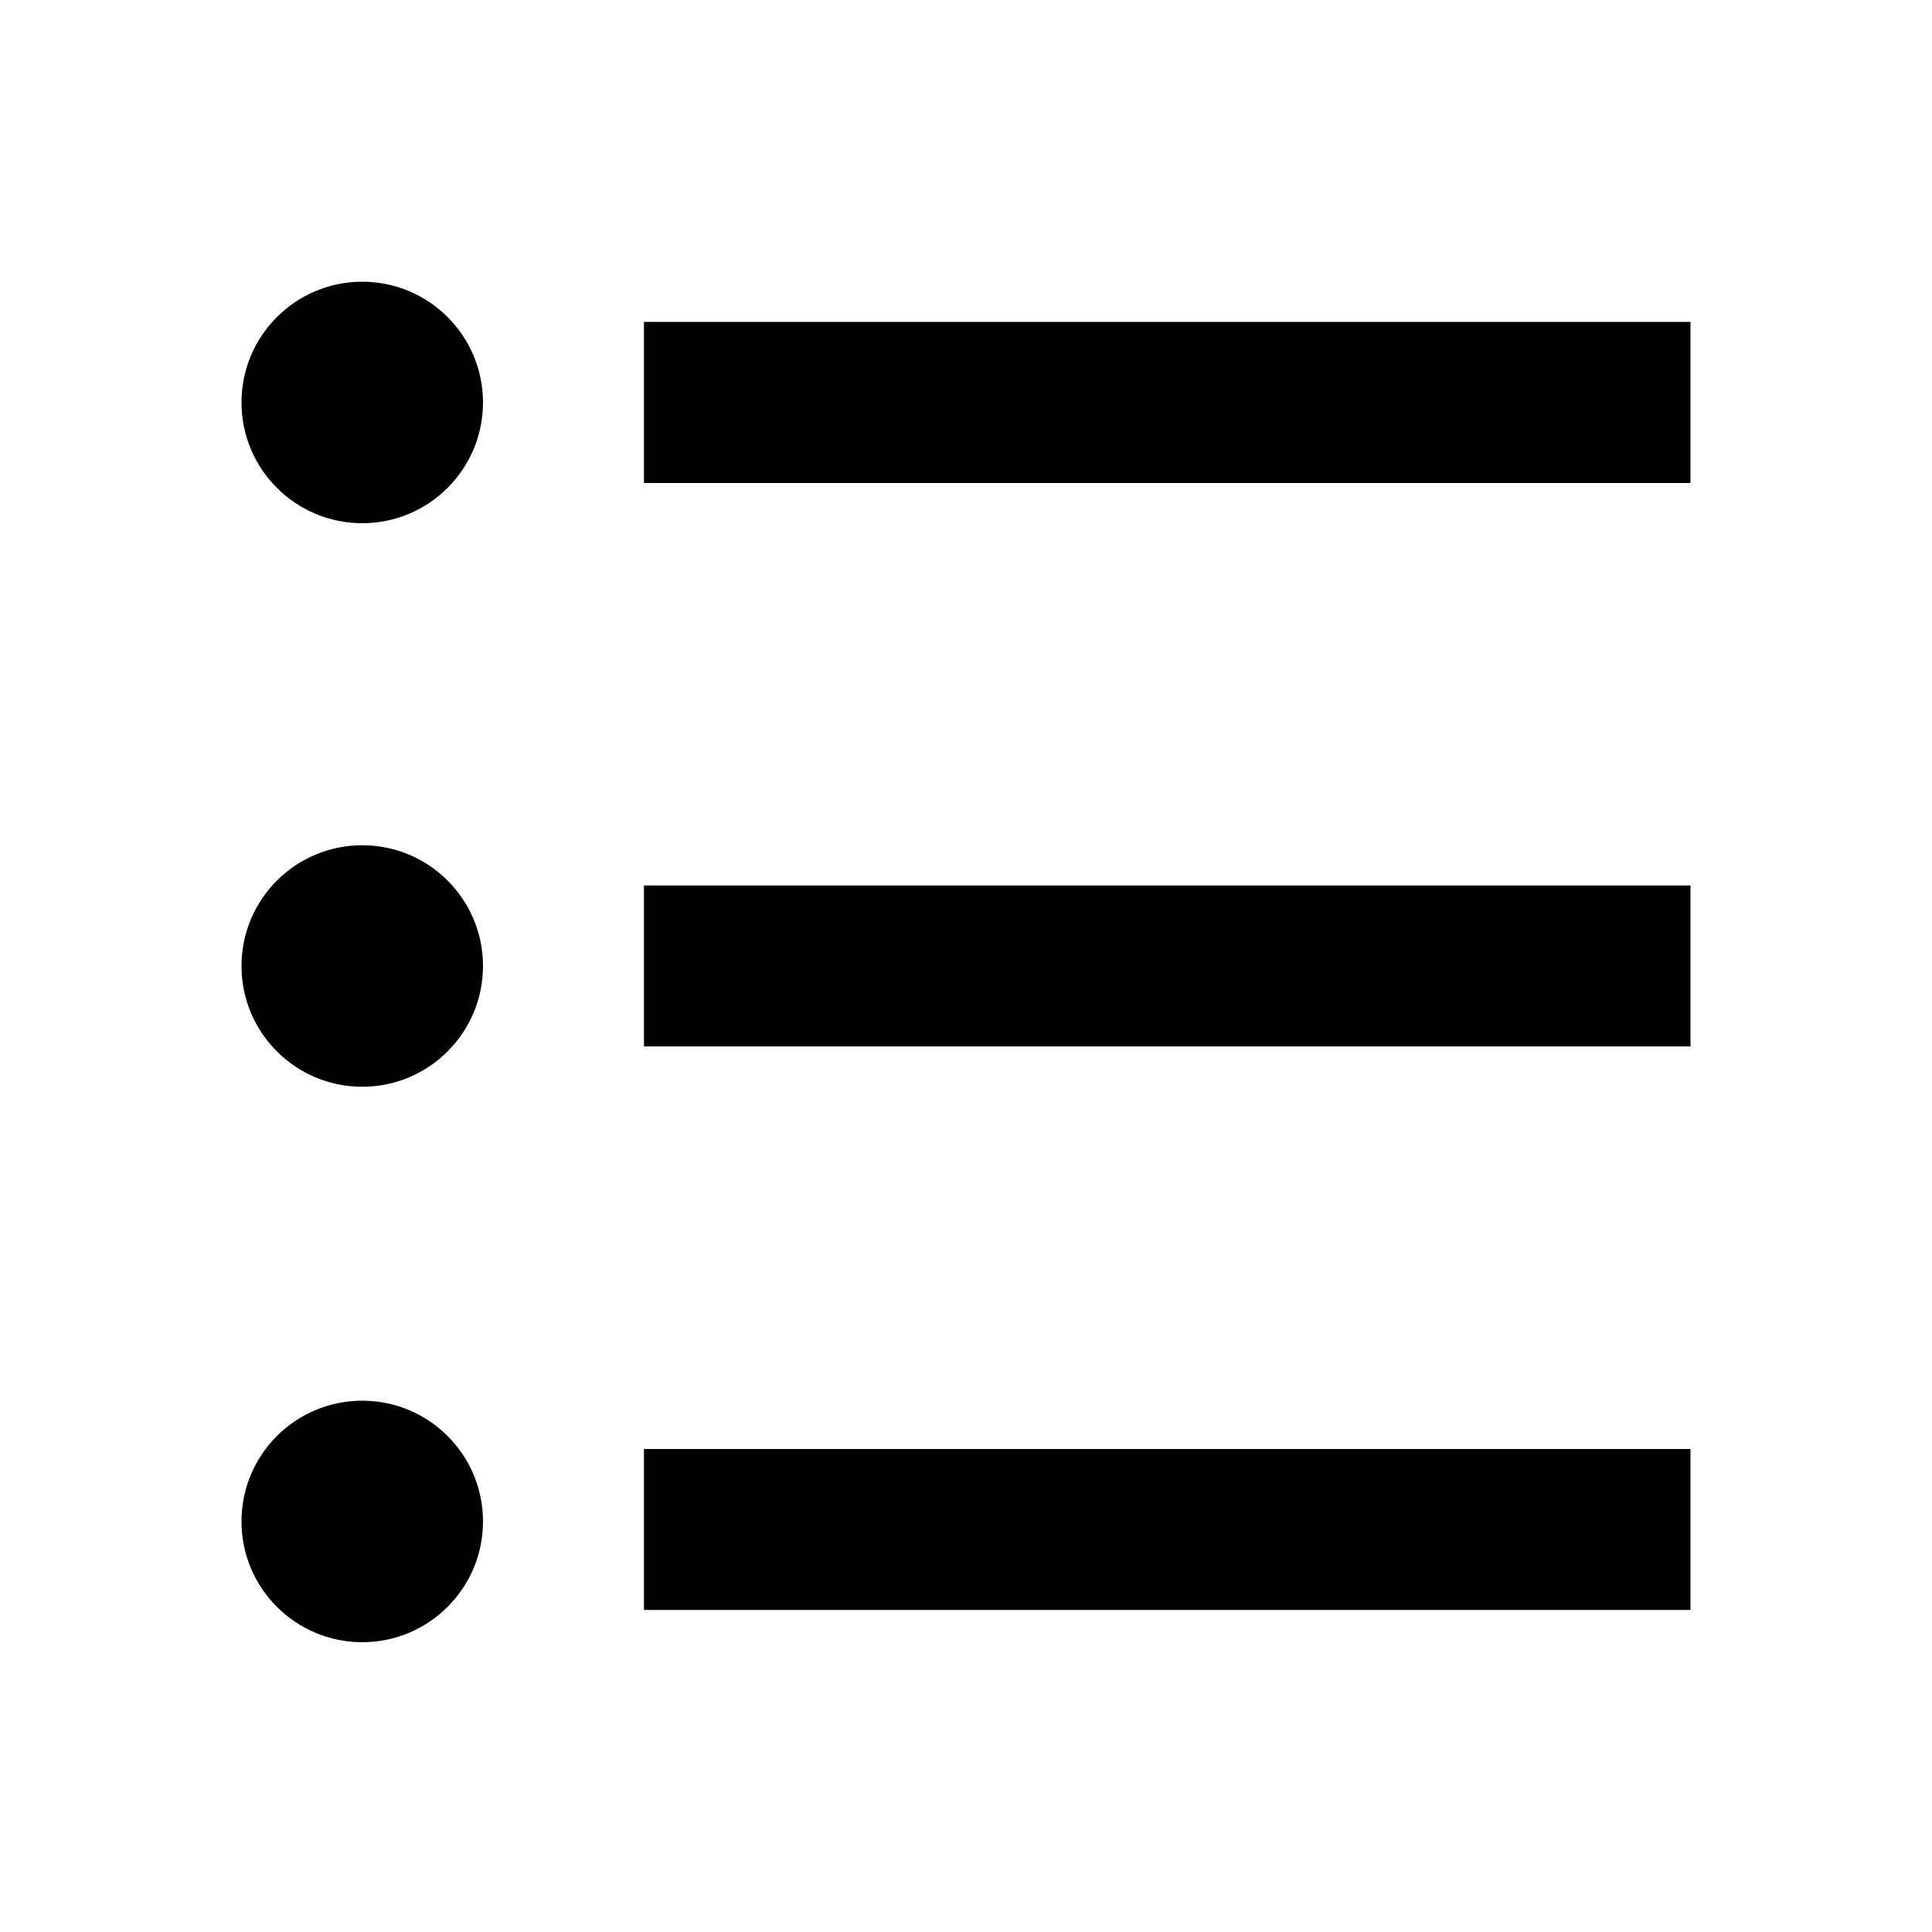
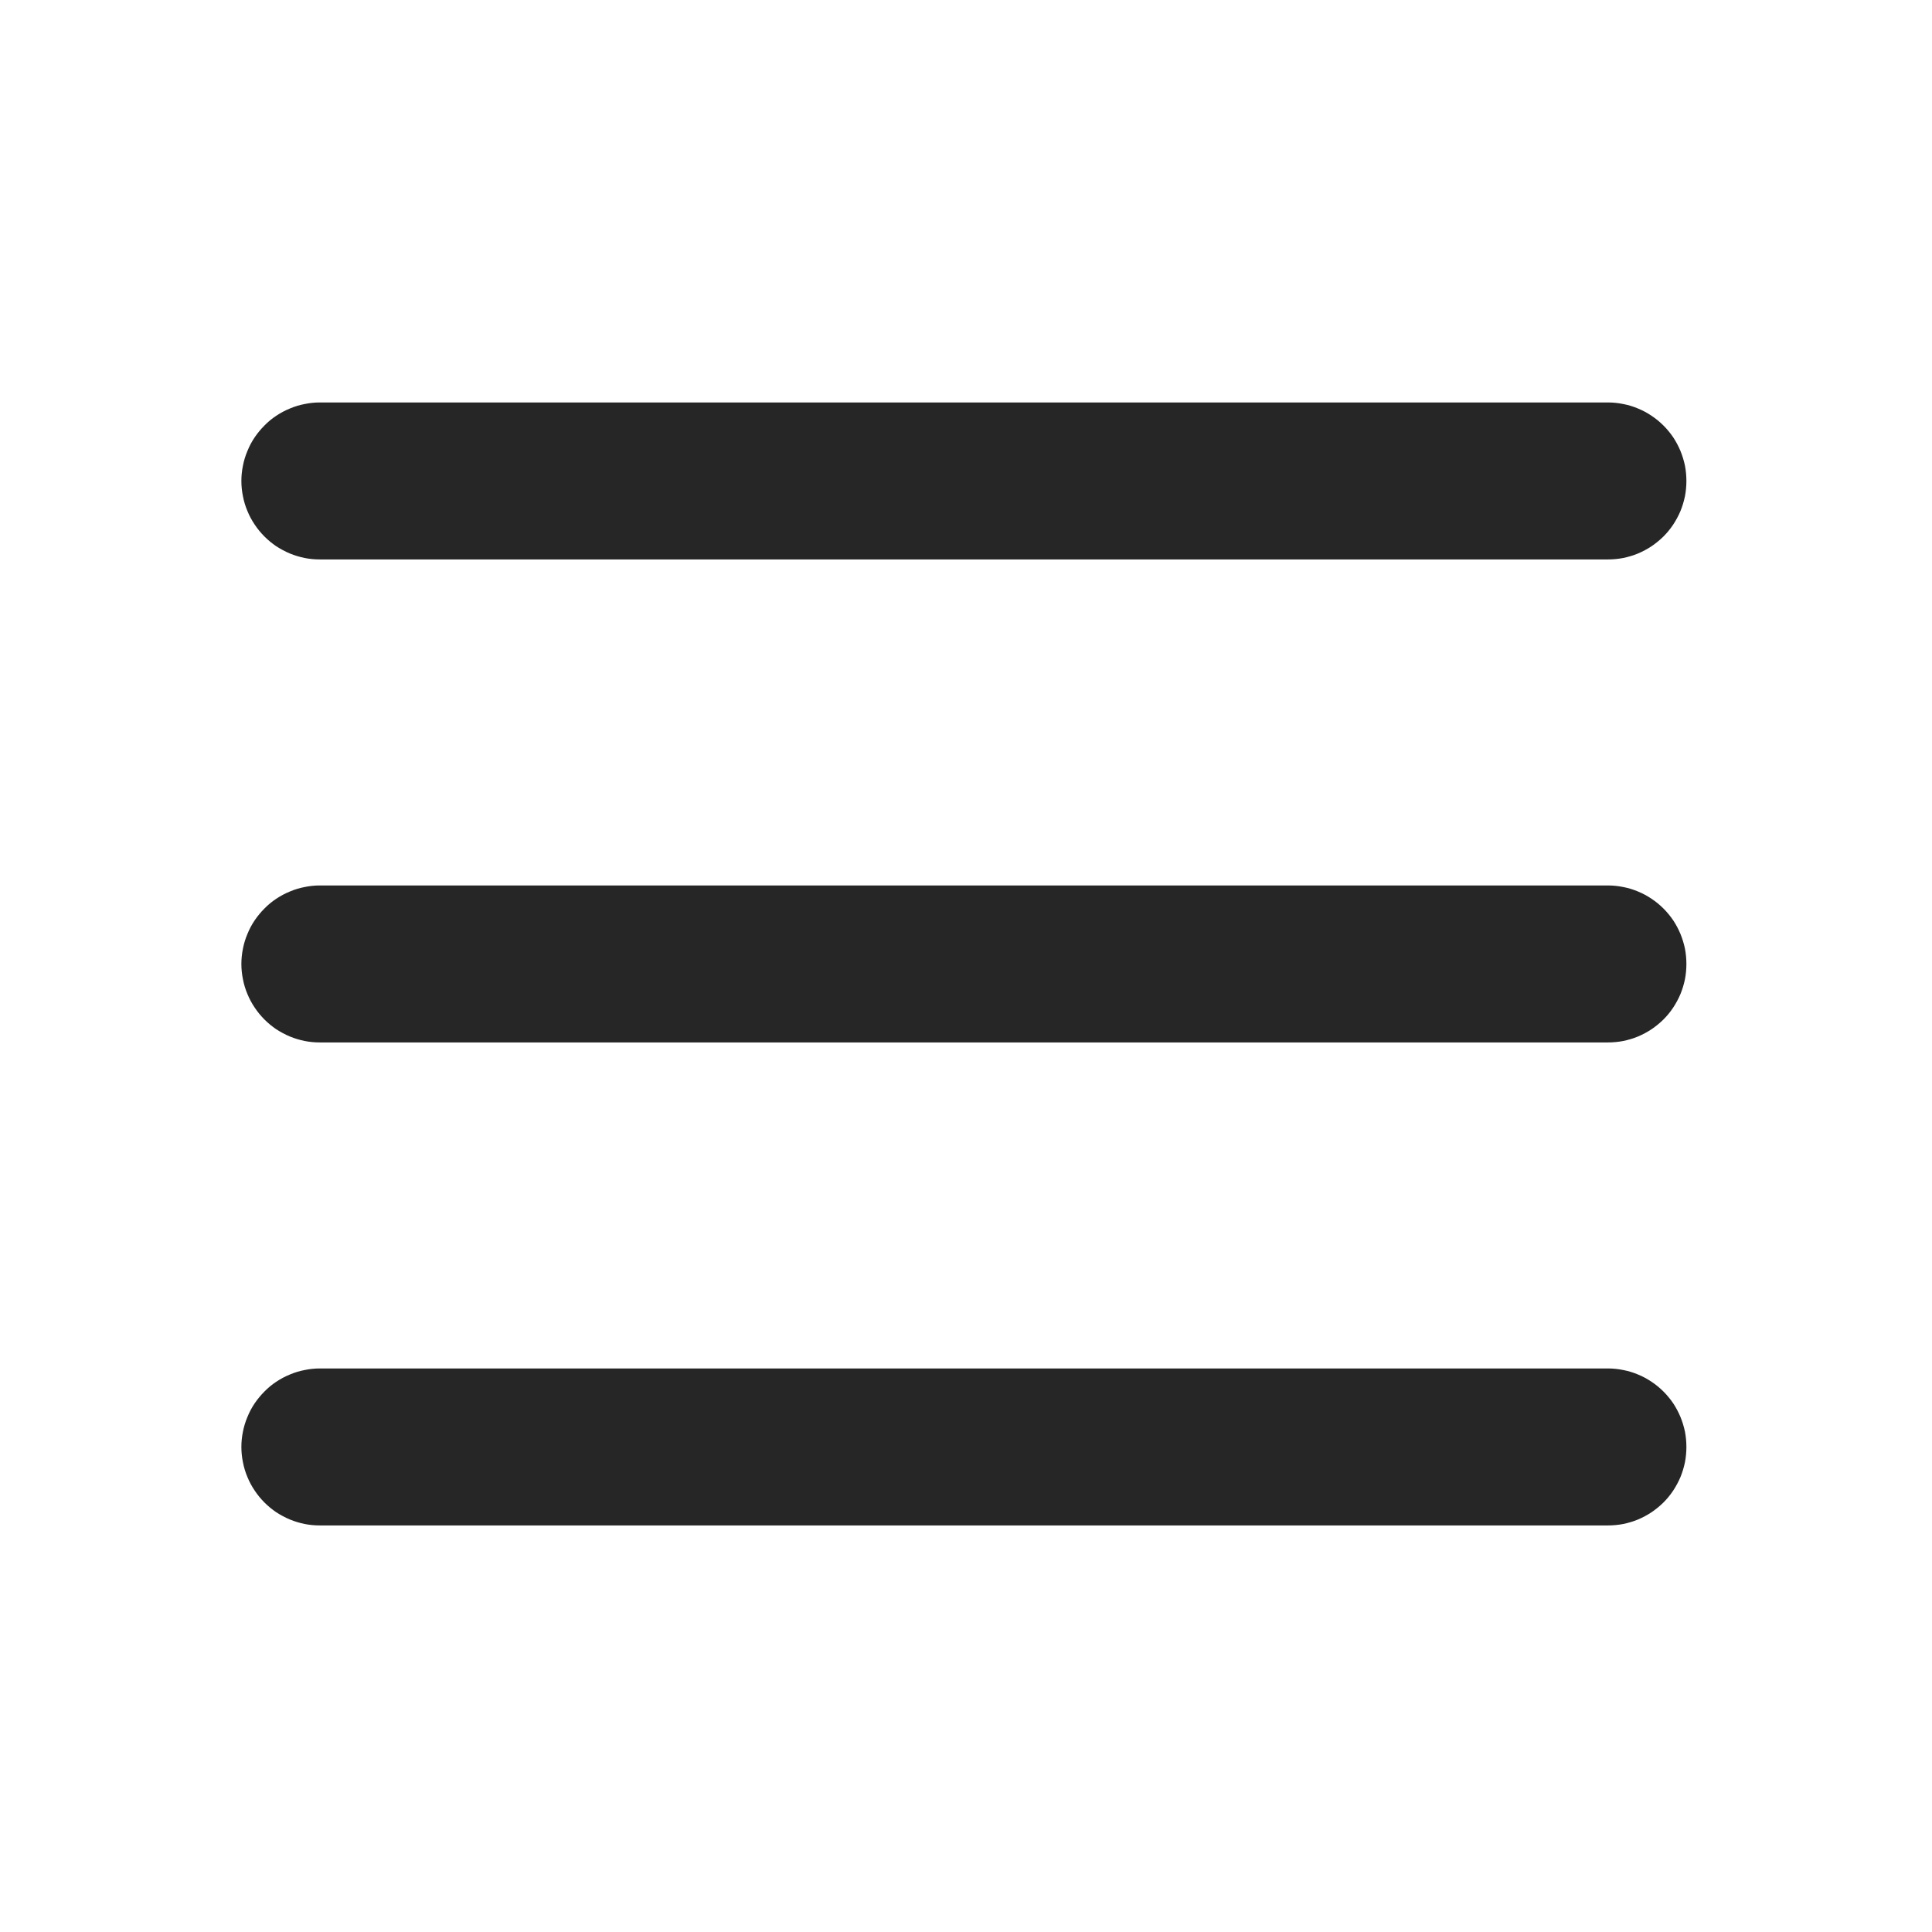
<svg xmlns="http://www.w3.org/2000/svg" fill="none" version="1.1" width="16" height="16" viewBox="0 0 16 16">
  <defs>
-     <clipPath id="master_svg0_403_2851">
+     <clipPath id="master_svg0_747_12615">
      <rect x="0" y="0" width="16" height="16" rx="0" />
    </clipPath>
  </defs>
-   <g clip-path="url(#master_svg0_403_2851)">
+   <g clip-path="url(#master_svg0_747_12615)">
    <g>
-       <path d="M5.333,2.666L14,2.666L14,4L5.333,4L5.333,2.666ZM3,4.333C2.448,4.333,2,3.885,2,3.333C2,2.781,2.448,2.333,3,2.333C3.552,2.333,4,2.781,4,3.333C4,3.885,3.552,4.333,3,4.333ZM3,9C2.448,9,2,8.552,2,8C2,7.447,2.448,7,3,7C3.552,7,4,7.447,4,8C4,8.552,3.552,9,3,9ZM3,13.6C2.448,13.6,2,13.152,2,12.6C2,12.047,2.448,11.6,3,11.6C3.552,11.6,4,12.047,4,12.6C4,13.152,3.552,13.6,3,13.6ZM5.333,7.333L14,7.333L14,8.666L5.333,8.666L5.333,7.333ZM5.333,12L14,12L14,13.333L5.333,13.333L5.333,12Z" fill="#000000" fill-opacity="1" />
+       <path d="M2.649,4.633L13.316,4.633Q13.38,4.633,13.443,4.621Q13.506,4.608,13.565,4.584Q13.624,4.559,13.677,4.524Q13.73,4.488,13.776,4.443Q13.821,4.398,13.857,4.344Q13.892,4.291,13.917,4.232Q13.941,4.173,13.954,4.11Q13.966,4.047,13.966,3.983Q13.966,3.919,13.954,3.856Q13.941,3.794,13.917,3.735Q13.892,3.675,13.857,3.622Q13.821,3.569,13.776,3.524Q13.73,3.478,13.677,3.443Q13.624,3.407,13.565,3.383Q13.506,3.358,13.443,3.346Q13.38,3.333,13.316,3.333L2.649,3.333Q2.585,3.333,2.523,3.346Q2.46,3.358,2.401,3.383Q2.342,3.407,2.288,3.443Q2.235,3.478,2.19,3.524Q2.145,3.569,2.109,3.622Q2.073,3.675,2.049,3.735Q2.024,3.794,2.012,3.856Q1.999,3.919,1.999,3.983Q1.999,4.047,2.012,4.11Q2.024,4.173,2.049,4.232Q2.073,4.291,2.109,4.344Q2.145,4.398,2.19,4.443Q2.235,4.488,2.288,4.524Q2.342,4.559,2.401,4.584Q2.46,4.608,2.523,4.621Q2.585,4.633,2.649,4.633Z" fill-rule="evenodd" fill="#262626" fill-opacity="1" />
+     </g>
+     <g>
+       <path d="M2.649,8.633L13.316,8.633Q13.38,8.633,13.443,8.621Q13.506,8.608,13.565,8.584Q13.624,8.559,13.677,8.524Q13.73,8.488,13.776,8.443Q13.821,8.398,13.857,8.344Q13.892,8.291,13.917,8.232Q13.941,8.173,13.954,8.11Q13.966,8.047,13.966,7.983Q13.966,7.919,13.954,7.856Q13.941,7.794,13.917,7.735Q13.892,7.675,13.857,7.622Q13.821,7.569,13.776,7.524Q13.73,7.478,13.677,7.443Q13.624,7.407,13.565,7.383Q13.506,7.358,13.443,7.346Q13.38,7.333,13.316,7.333L2.649,7.333Q2.585,7.333,2.523,7.346Q2.46,7.358,2.401,7.383Q2.342,7.407,2.288,7.443Q2.235,7.478,2.19,7.524Q2.145,7.569,2.109,7.622Q2.073,7.675,2.049,7.735Q2.024,7.794,2.012,7.856Q1.999,7.919,1.999,7.983Q1.999,8.047,2.012,8.11Q2.024,8.173,2.049,8.232Q2.073,8.291,2.109,8.344Q2.145,8.398,2.19,8.443Q2.235,8.488,2.288,8.524Q2.342,8.559,2.401,8.584Q2.46,8.608,2.523,8.621Q2.585,8.633,2.649,8.633Z" fill-rule="evenodd" fill="#262626" fill-opacity="1" />
+     </g>
+     <g>
+       <path d="M2.649,12.633L13.316,12.633Q13.38,12.633,13.443,12.621Q13.506,12.608,13.565,12.584Q13.624,12.559,13.677,12.524Q13.73,12.488,13.776,12.443Q13.821,12.398,13.857,12.344Q13.892,12.291,13.917,12.232Q13.941,12.173,13.954,12.11Q13.966,12.047,13.966,11.983Q13.966,11.919,13.954,11.856Q13.941,11.794,13.917,11.735Q13.892,11.675,13.857,11.622Q13.821,11.569,13.776,11.524Q13.73,11.478,13.677,11.443Q13.624,11.407,13.565,11.383Q13.506,11.358,13.443,11.346Q13.38,11.333,13.316,11.333L2.649,11.333Q2.585,11.333,2.523,11.346Q2.46,11.358,2.401,11.383Q2.342,11.407,2.288,11.443Q2.235,11.478,2.19,11.524Q2.145,11.569,2.109,11.622Q2.073,11.675,2.049,11.735Q2.024,11.794,2.012,11.856Q1.999,11.919,1.999,11.983Q1.999,12.047,2.012,12.11Q2.024,12.173,2.049,12.232Q2.073,12.291,2.109,12.344Q2.145,12.398,2.19,12.443Q2.235,12.488,2.288,12.524Q2.342,12.559,2.401,12.584Q2.46,12.608,2.523,12.621Q2.585,12.633,2.649,12.633Z" fill-rule="evenodd" fill="#262626" fill-opacity="1" />
    </g>
  </g>
</svg>
